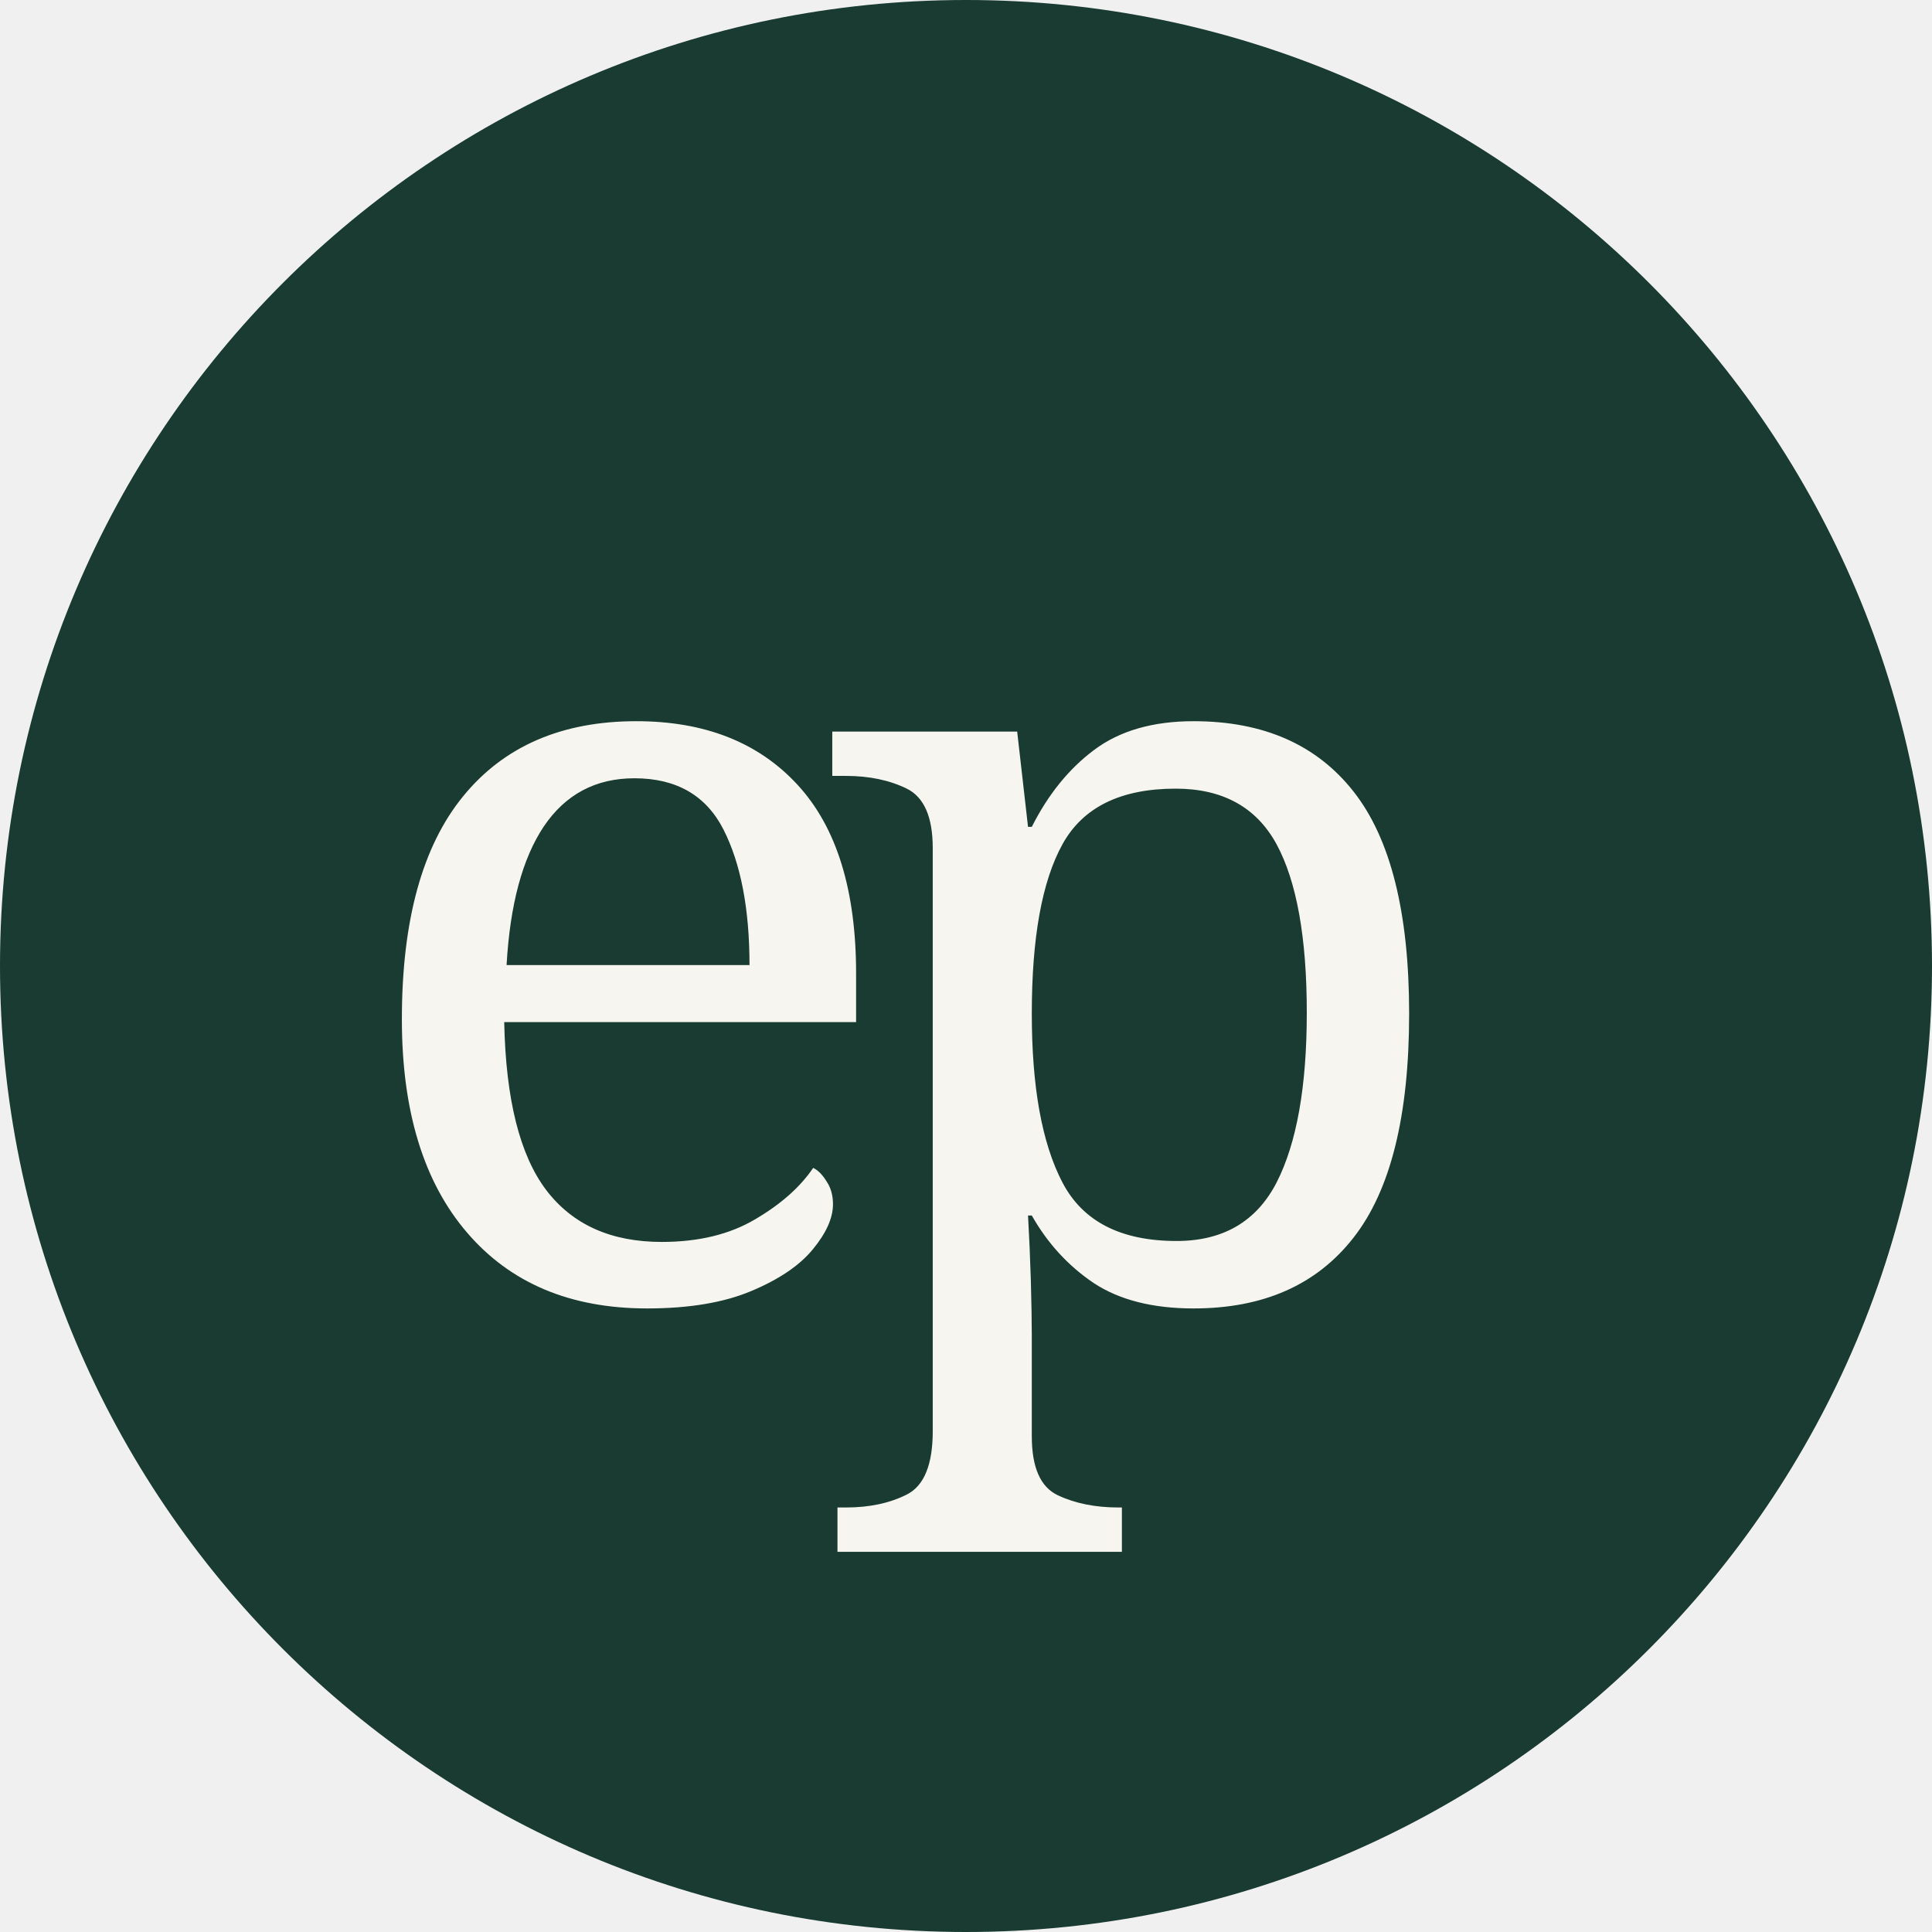
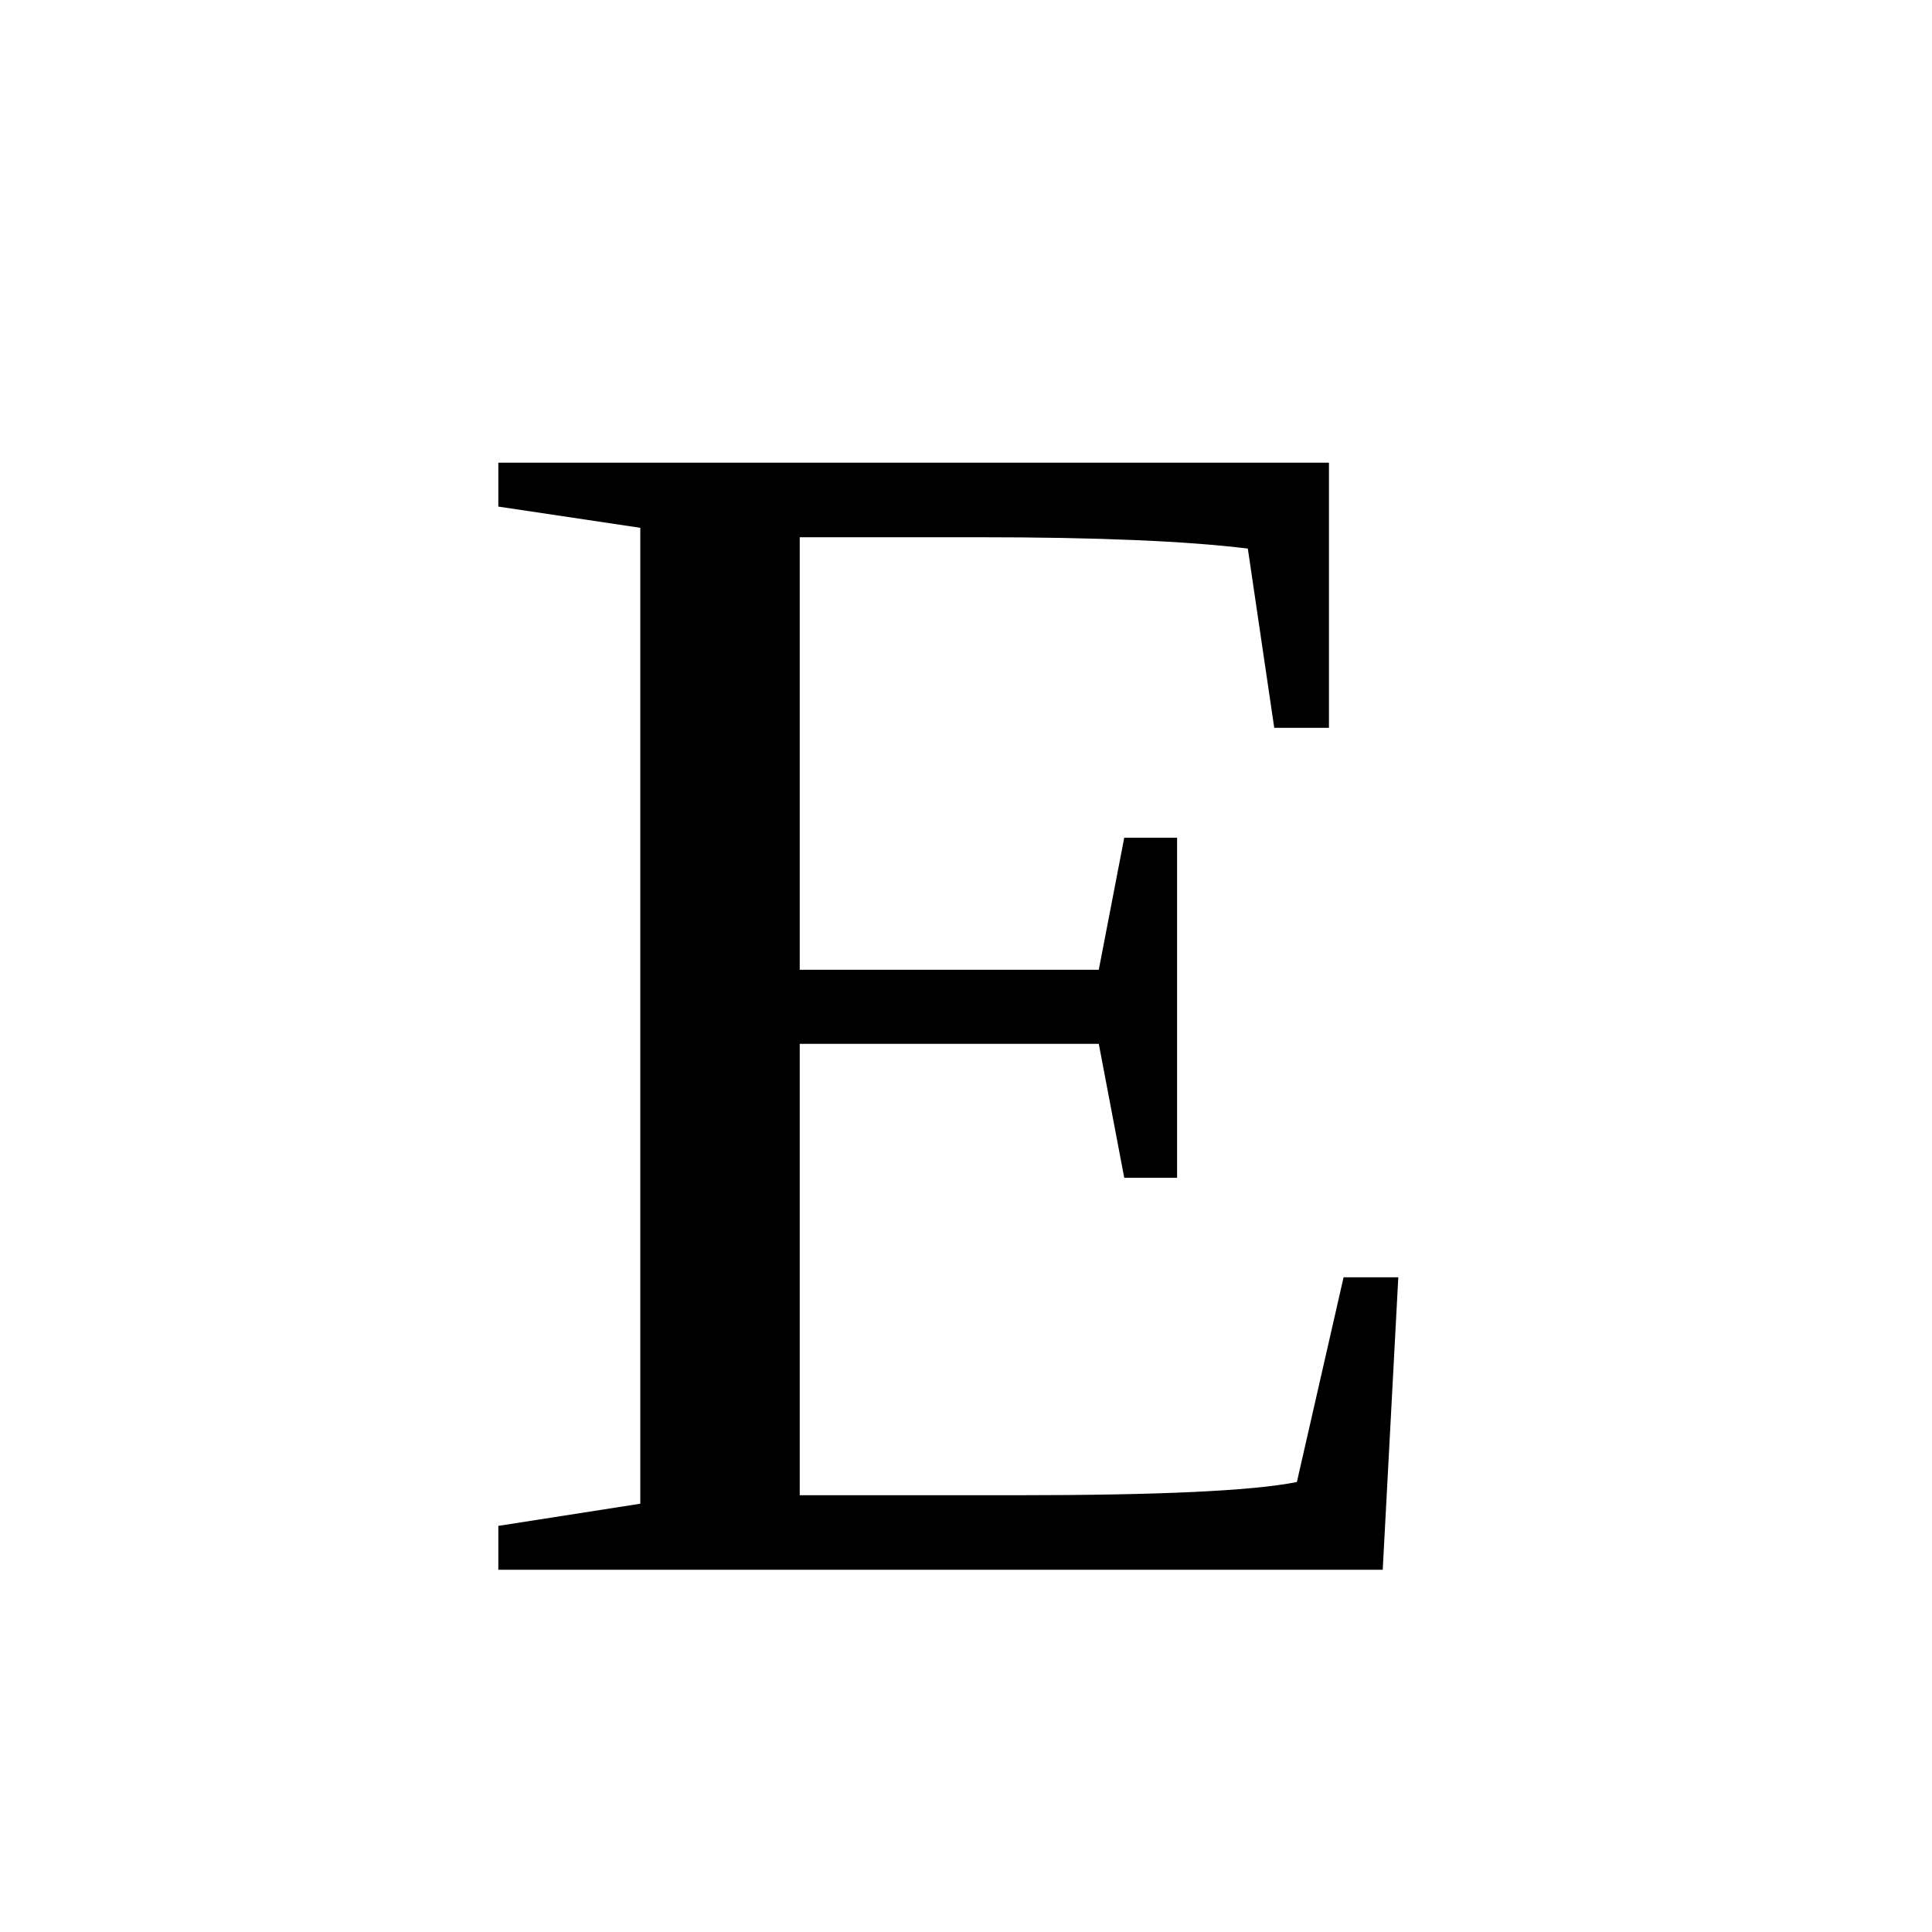
<svg xmlns="http://www.w3.org/2000/svg" viewBox="0 0 64 64">
-   <rect width="64" height="64" rx="32" fill="#193b31" />
-   <text x="30" y="43" fill="#f6f5ef" text-anchor="middle" font-family="Georgia,serif" font-size="35" letter-spacing="-3">ep</text>
+   <rect width="64" height="64" fill="#fff" />
+   <text x="32" y="52" fill="#000" text-anchor="middle" font-family="Georgia, 'Times New Roman', serif" font-size="56">E</text>
</svg>
